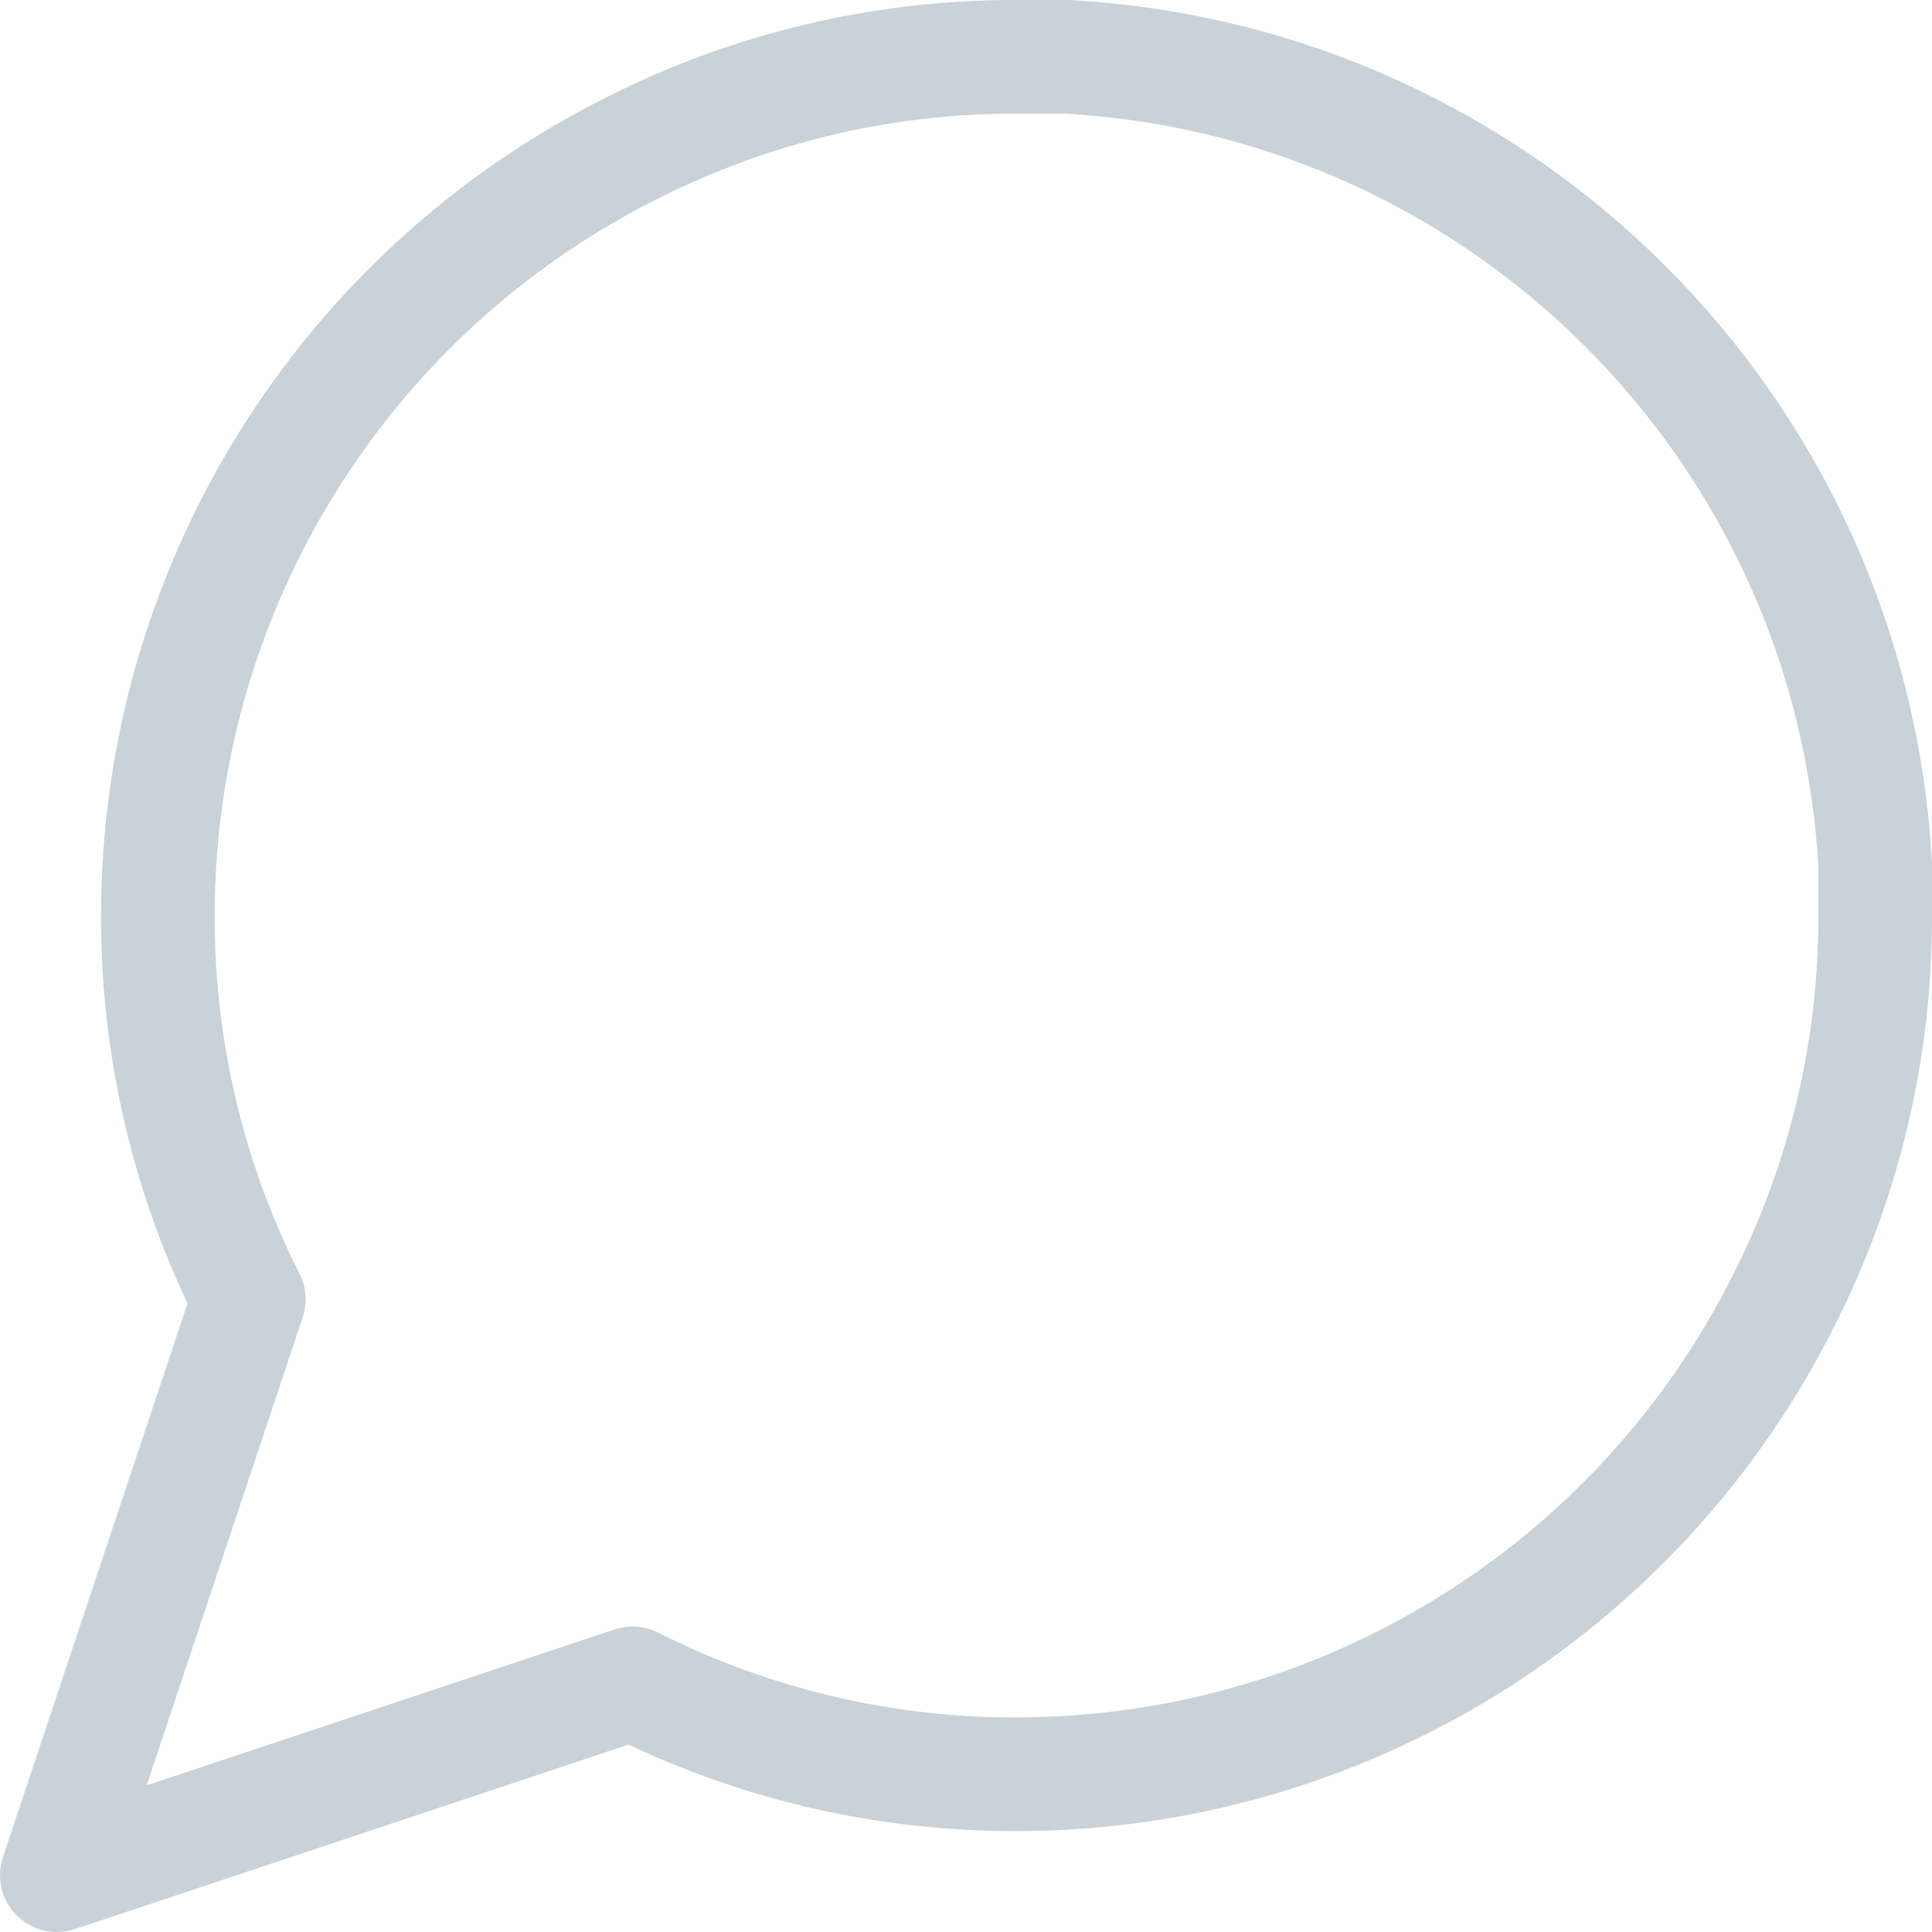
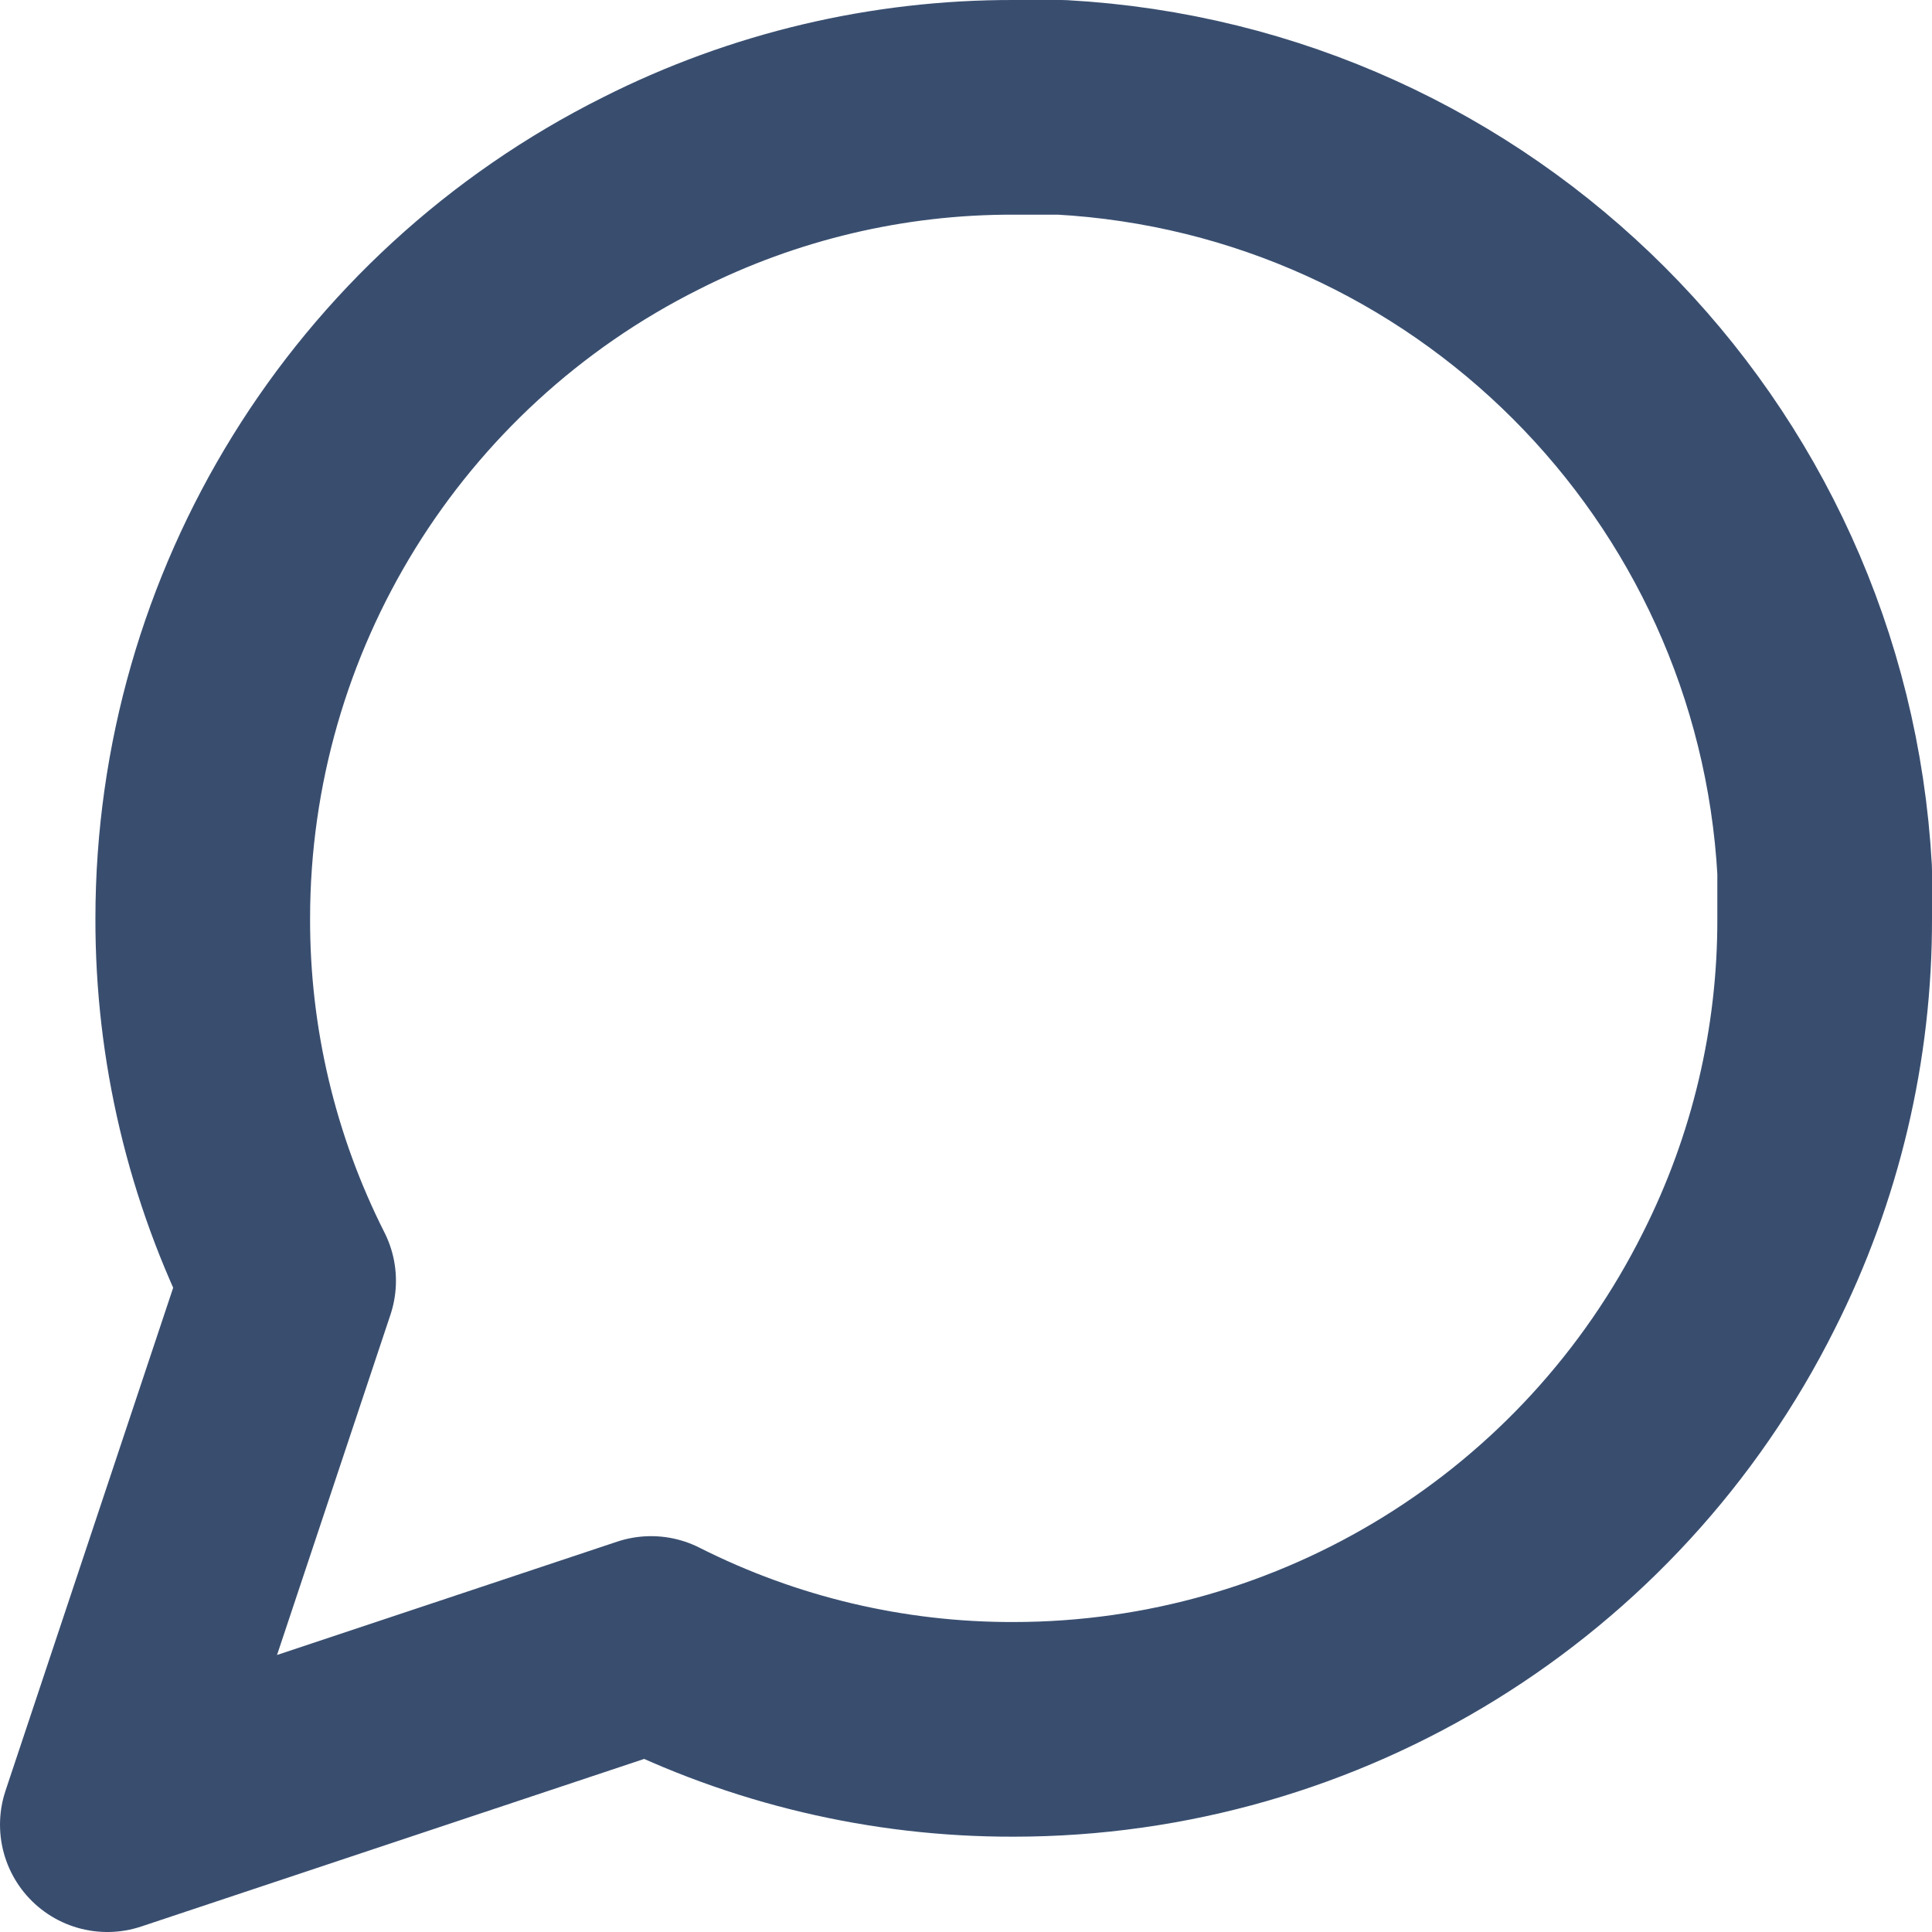
- <svg xmlns="http://www.w3.org/2000/svg" width="17" height="17">
-   <path d="M16.5 8.056a7.449 7.449 0 0 1-.8 3.378 7.556 7.556 0 0 1-6.756 4.178 7.449 7.449 0 0 1-3.378-.8L.5 16.5l1.689-5.067a7.449 7.449 0 0 1-.8-3.378A7.556 7.556 0 0 1 5.567 1.3 7.449 7.449 0 0 1 8.944.5h.444A7.538 7.538 0 0 1 16.5 7.611Z" fill="none" stroke="#c9d1d9" stroke-linecap="round" stroke-linejoin="round" />
+ <svg xmlns="http://www.w3.org/2000/svg" width="18" height="18" viewBox="0 0 18 18">
+   <path id="message-circle" d="M19,10.556a7.449,7.449,0,0,1-.8,3.378,7.556,7.556,0,0,1-6.756,4.178,7.449,7.449,0,0,1-3.378-.8L3,19l1.689-5.067a7.449,7.449,0,0,1-.8-3.378A7.556,7.556,0,0,1,8.067,3.8,7.449,7.449,0,0,1,11.444,3h.444A7.538,7.538,0,0,1,19,10.111Z" transform="translate(-2 -2)" fill="none" stroke="#394e6f" stroke-linecap="round" stroke-linejoin="round" stroke-width="2" />
</svg>
